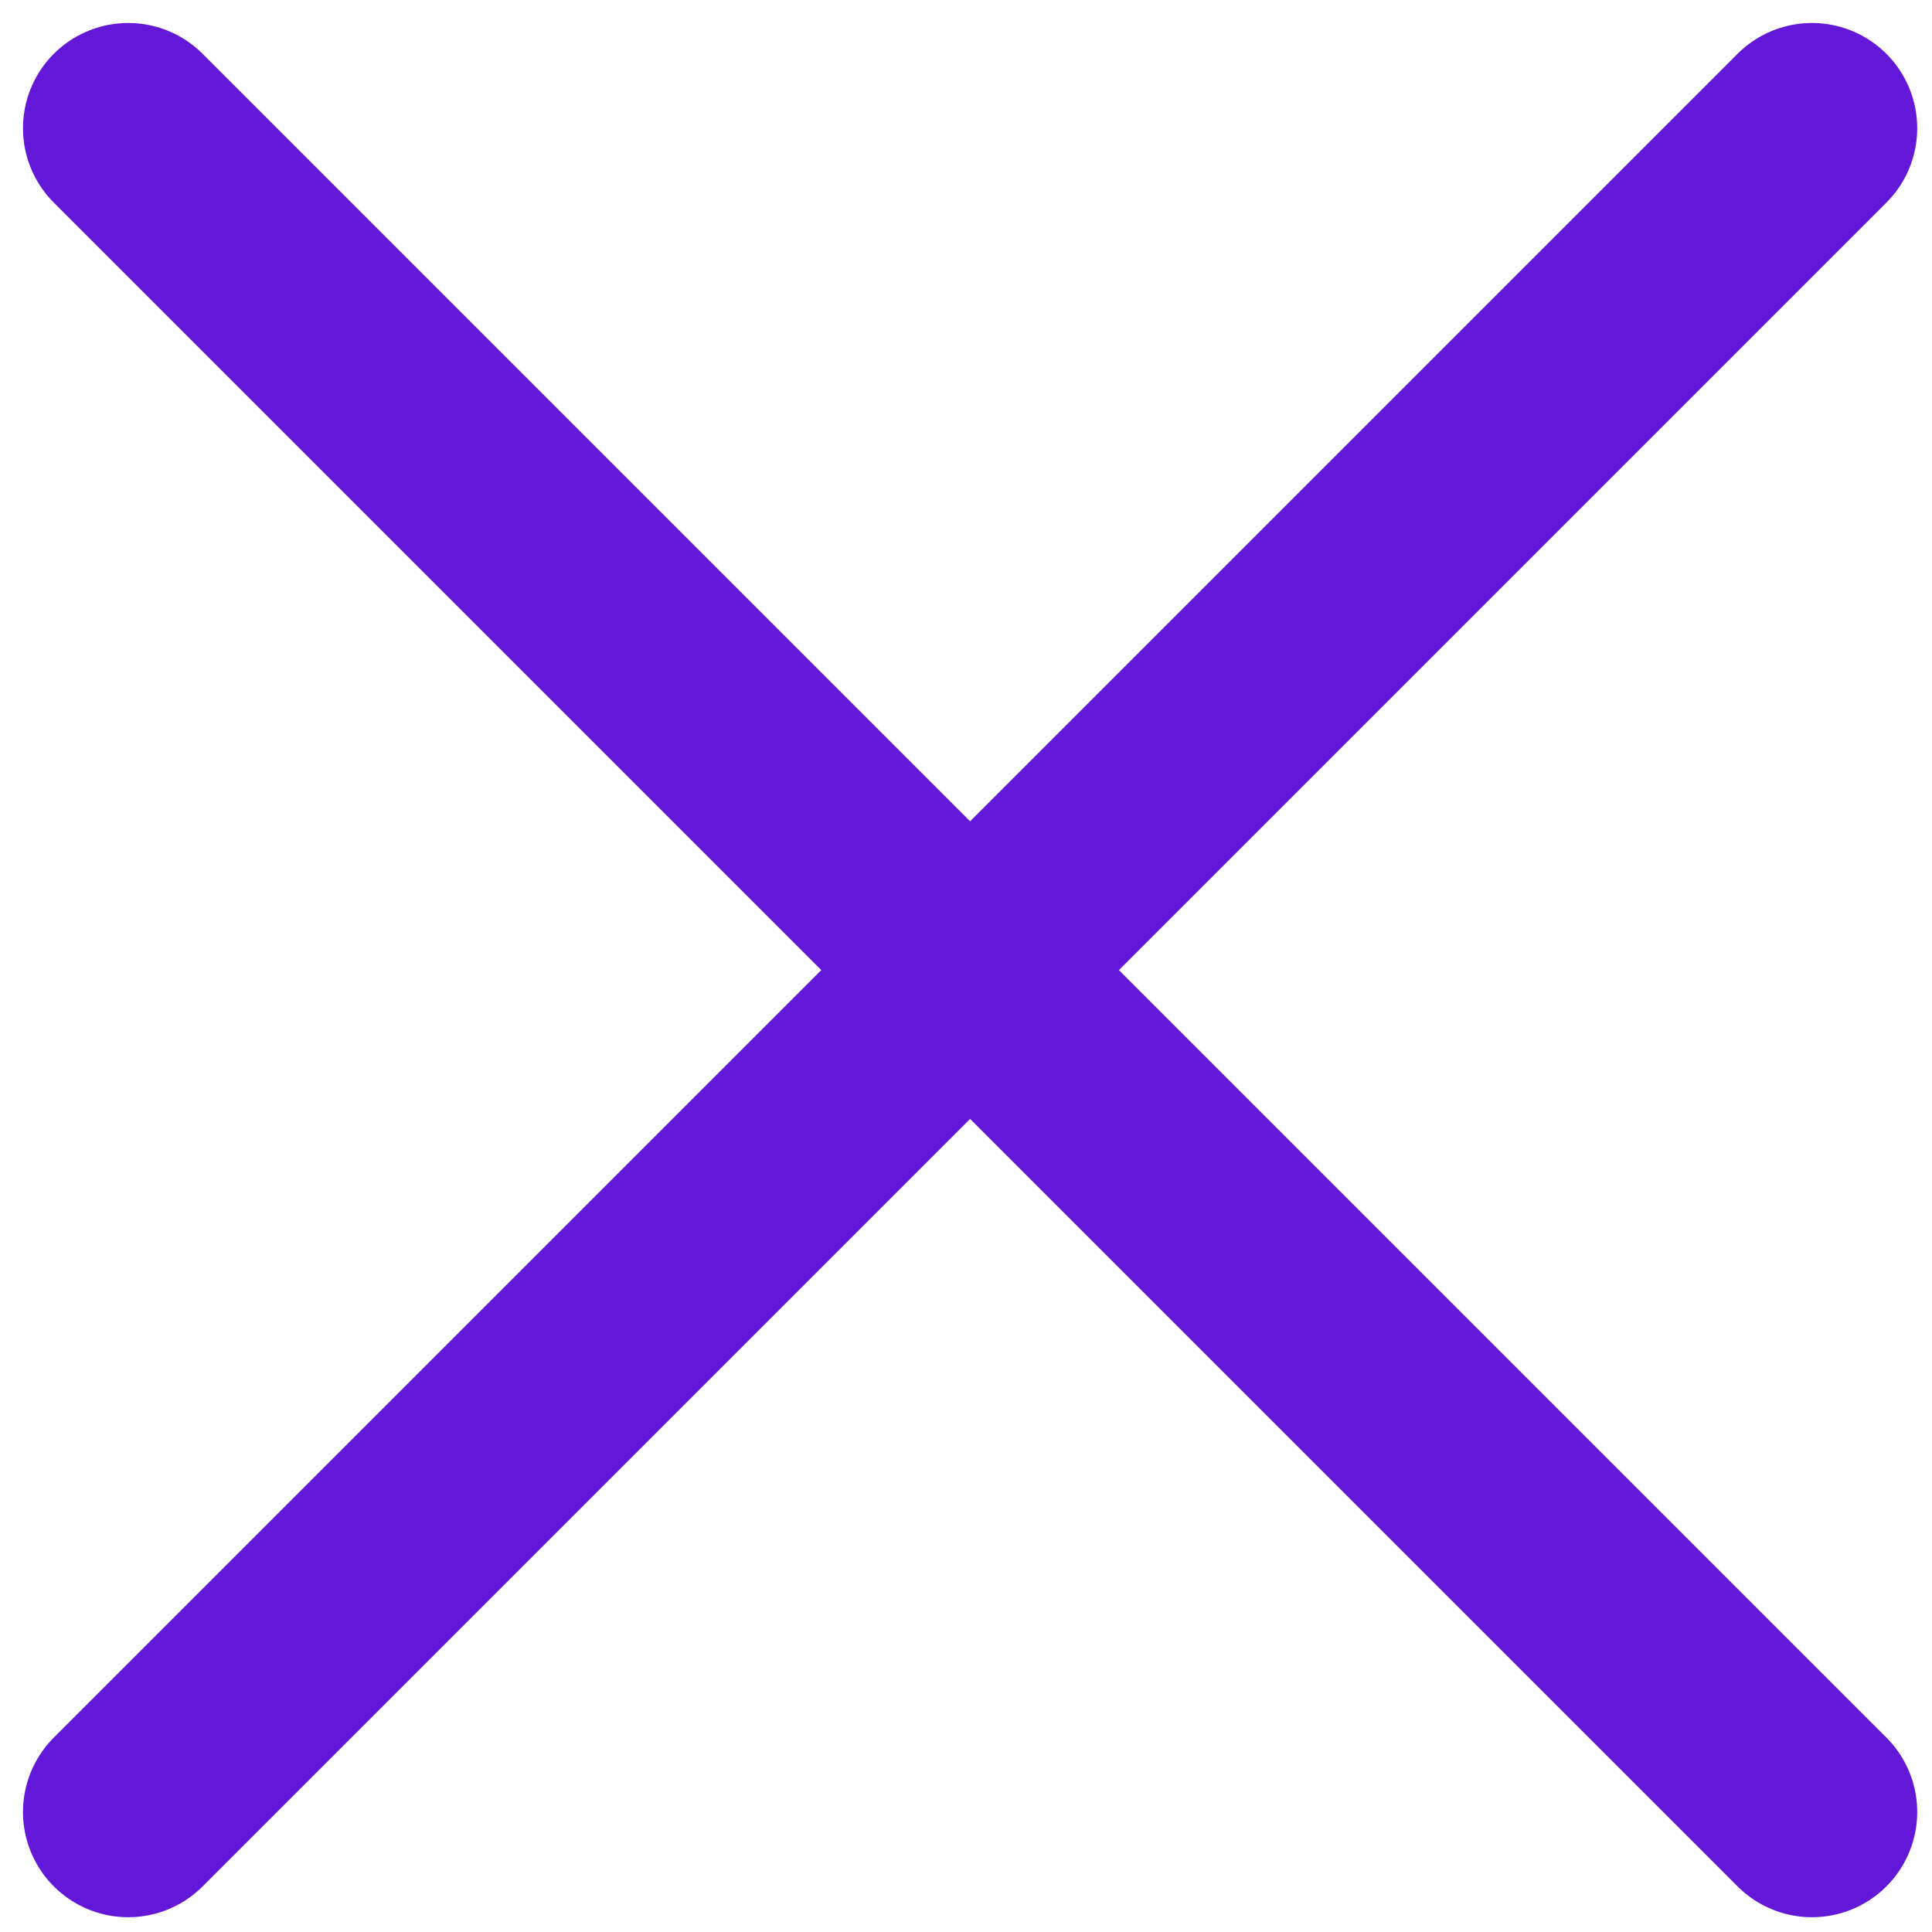
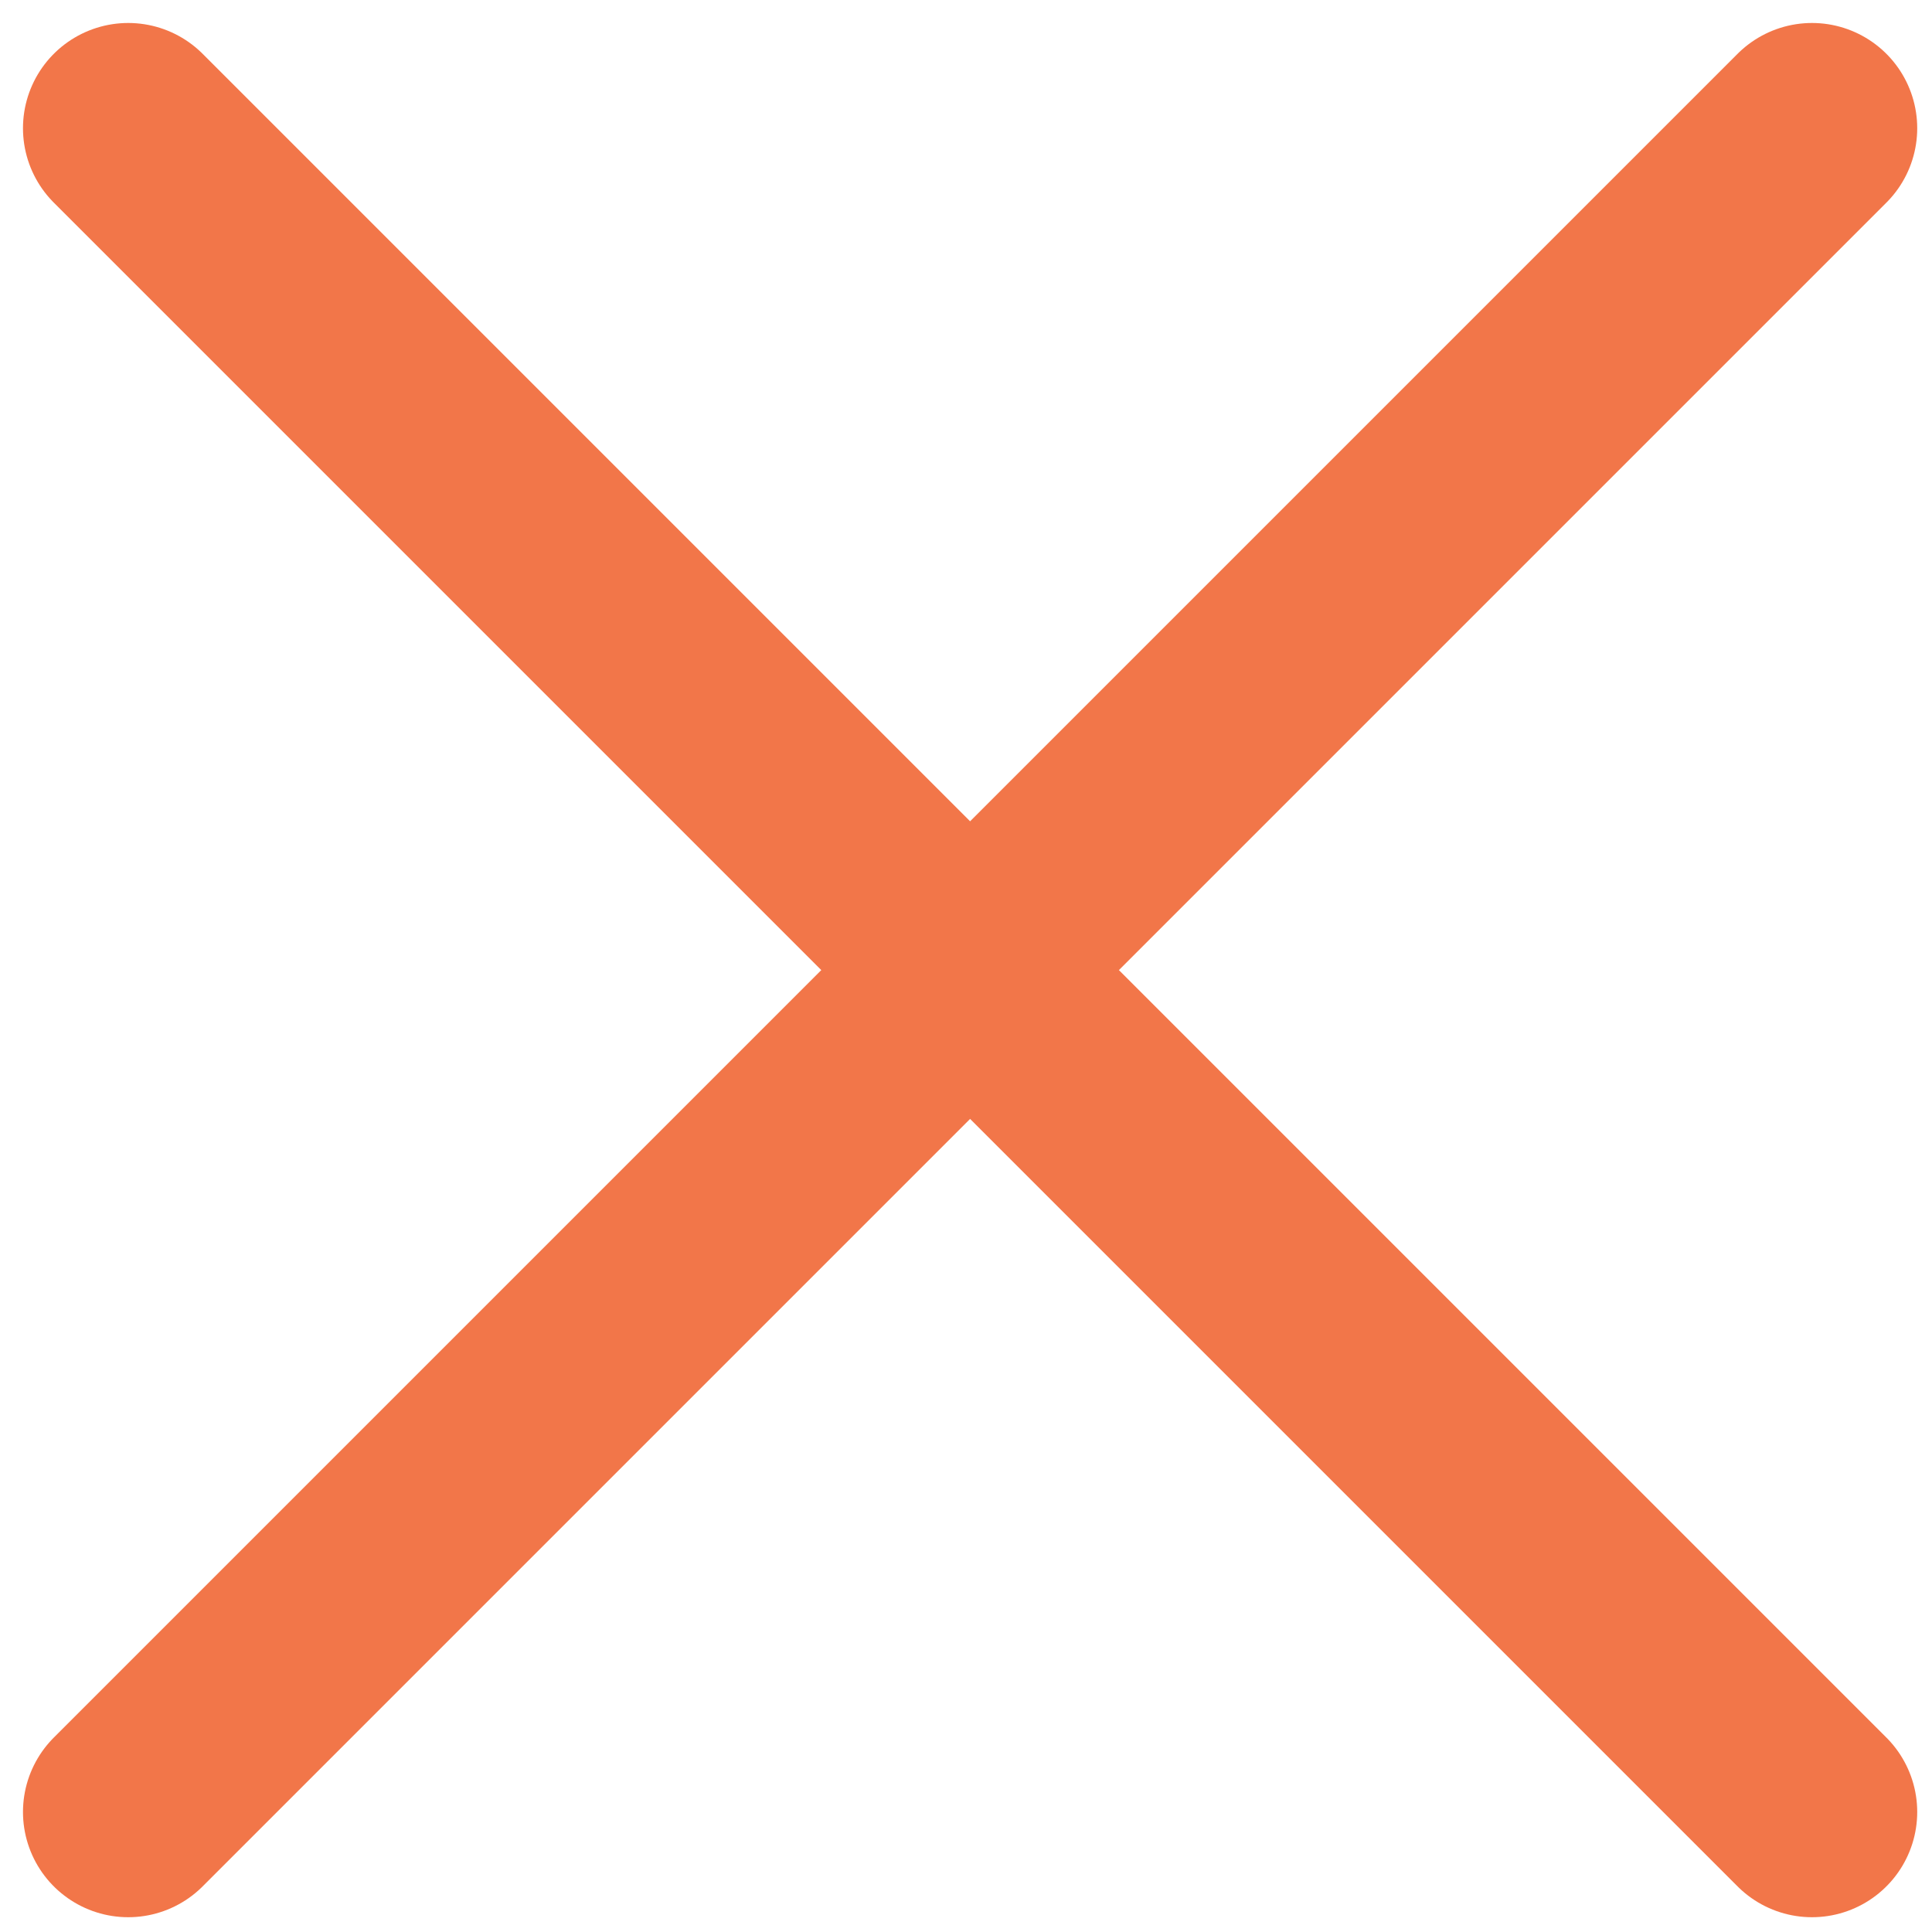
<svg xmlns="http://www.w3.org/2000/svg" width="66" height="66" viewBox="0 0 66 66" fill="none">
-   <path d="M4.38 4.38L61.9 61.9" stroke="#6318D9" stroke-width="7.19" stroke-linecap="round" stroke-linejoin="round" />
-   <path d="M4.38 61.9L61.9 4.38" stroke="#6318D9" stroke-width="7.19" stroke-linecap="round" stroke-linejoin="round" />
+   <path d="M4.38 4.38L61.9 61.9" stroke="#F27649" stroke-width="7.19" stroke-linecap="round" stroke-linejoin="round" />
+   <path d="M4.38 61.9L61.9 4.38" stroke="#F27649" stroke-width="7.19" stroke-linecap="round" stroke-linejoin="round" />
</svg>
